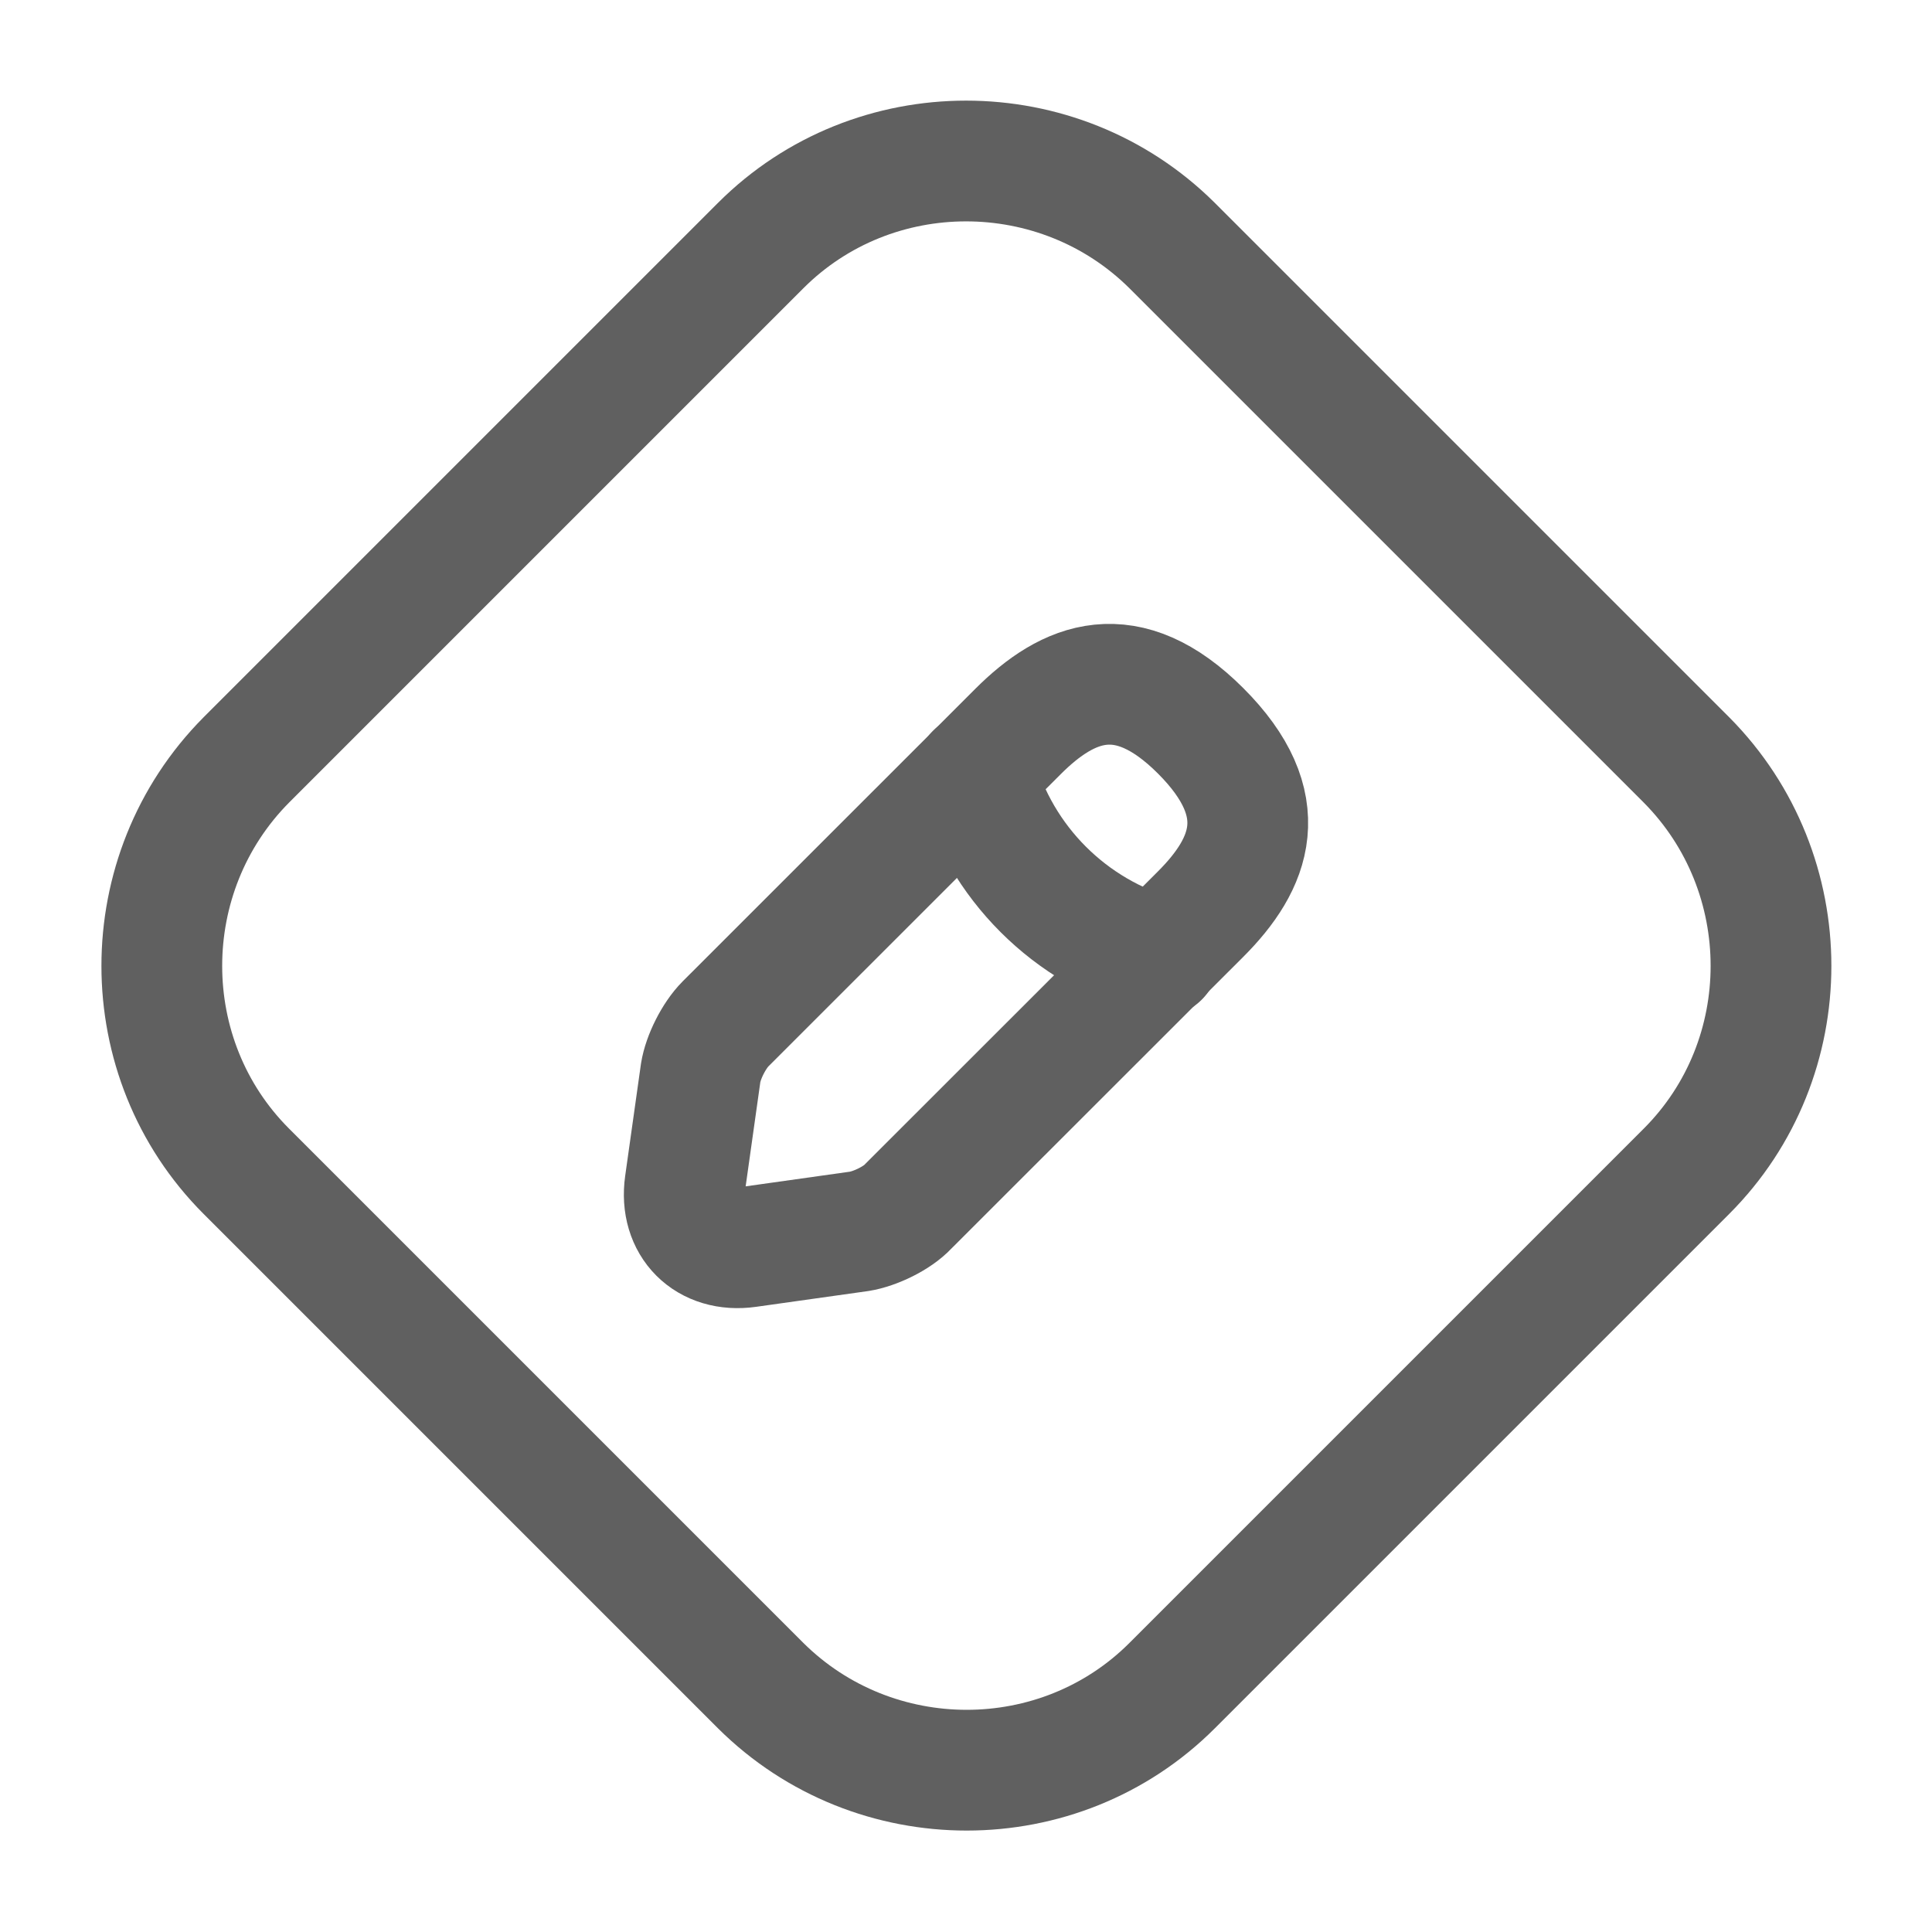
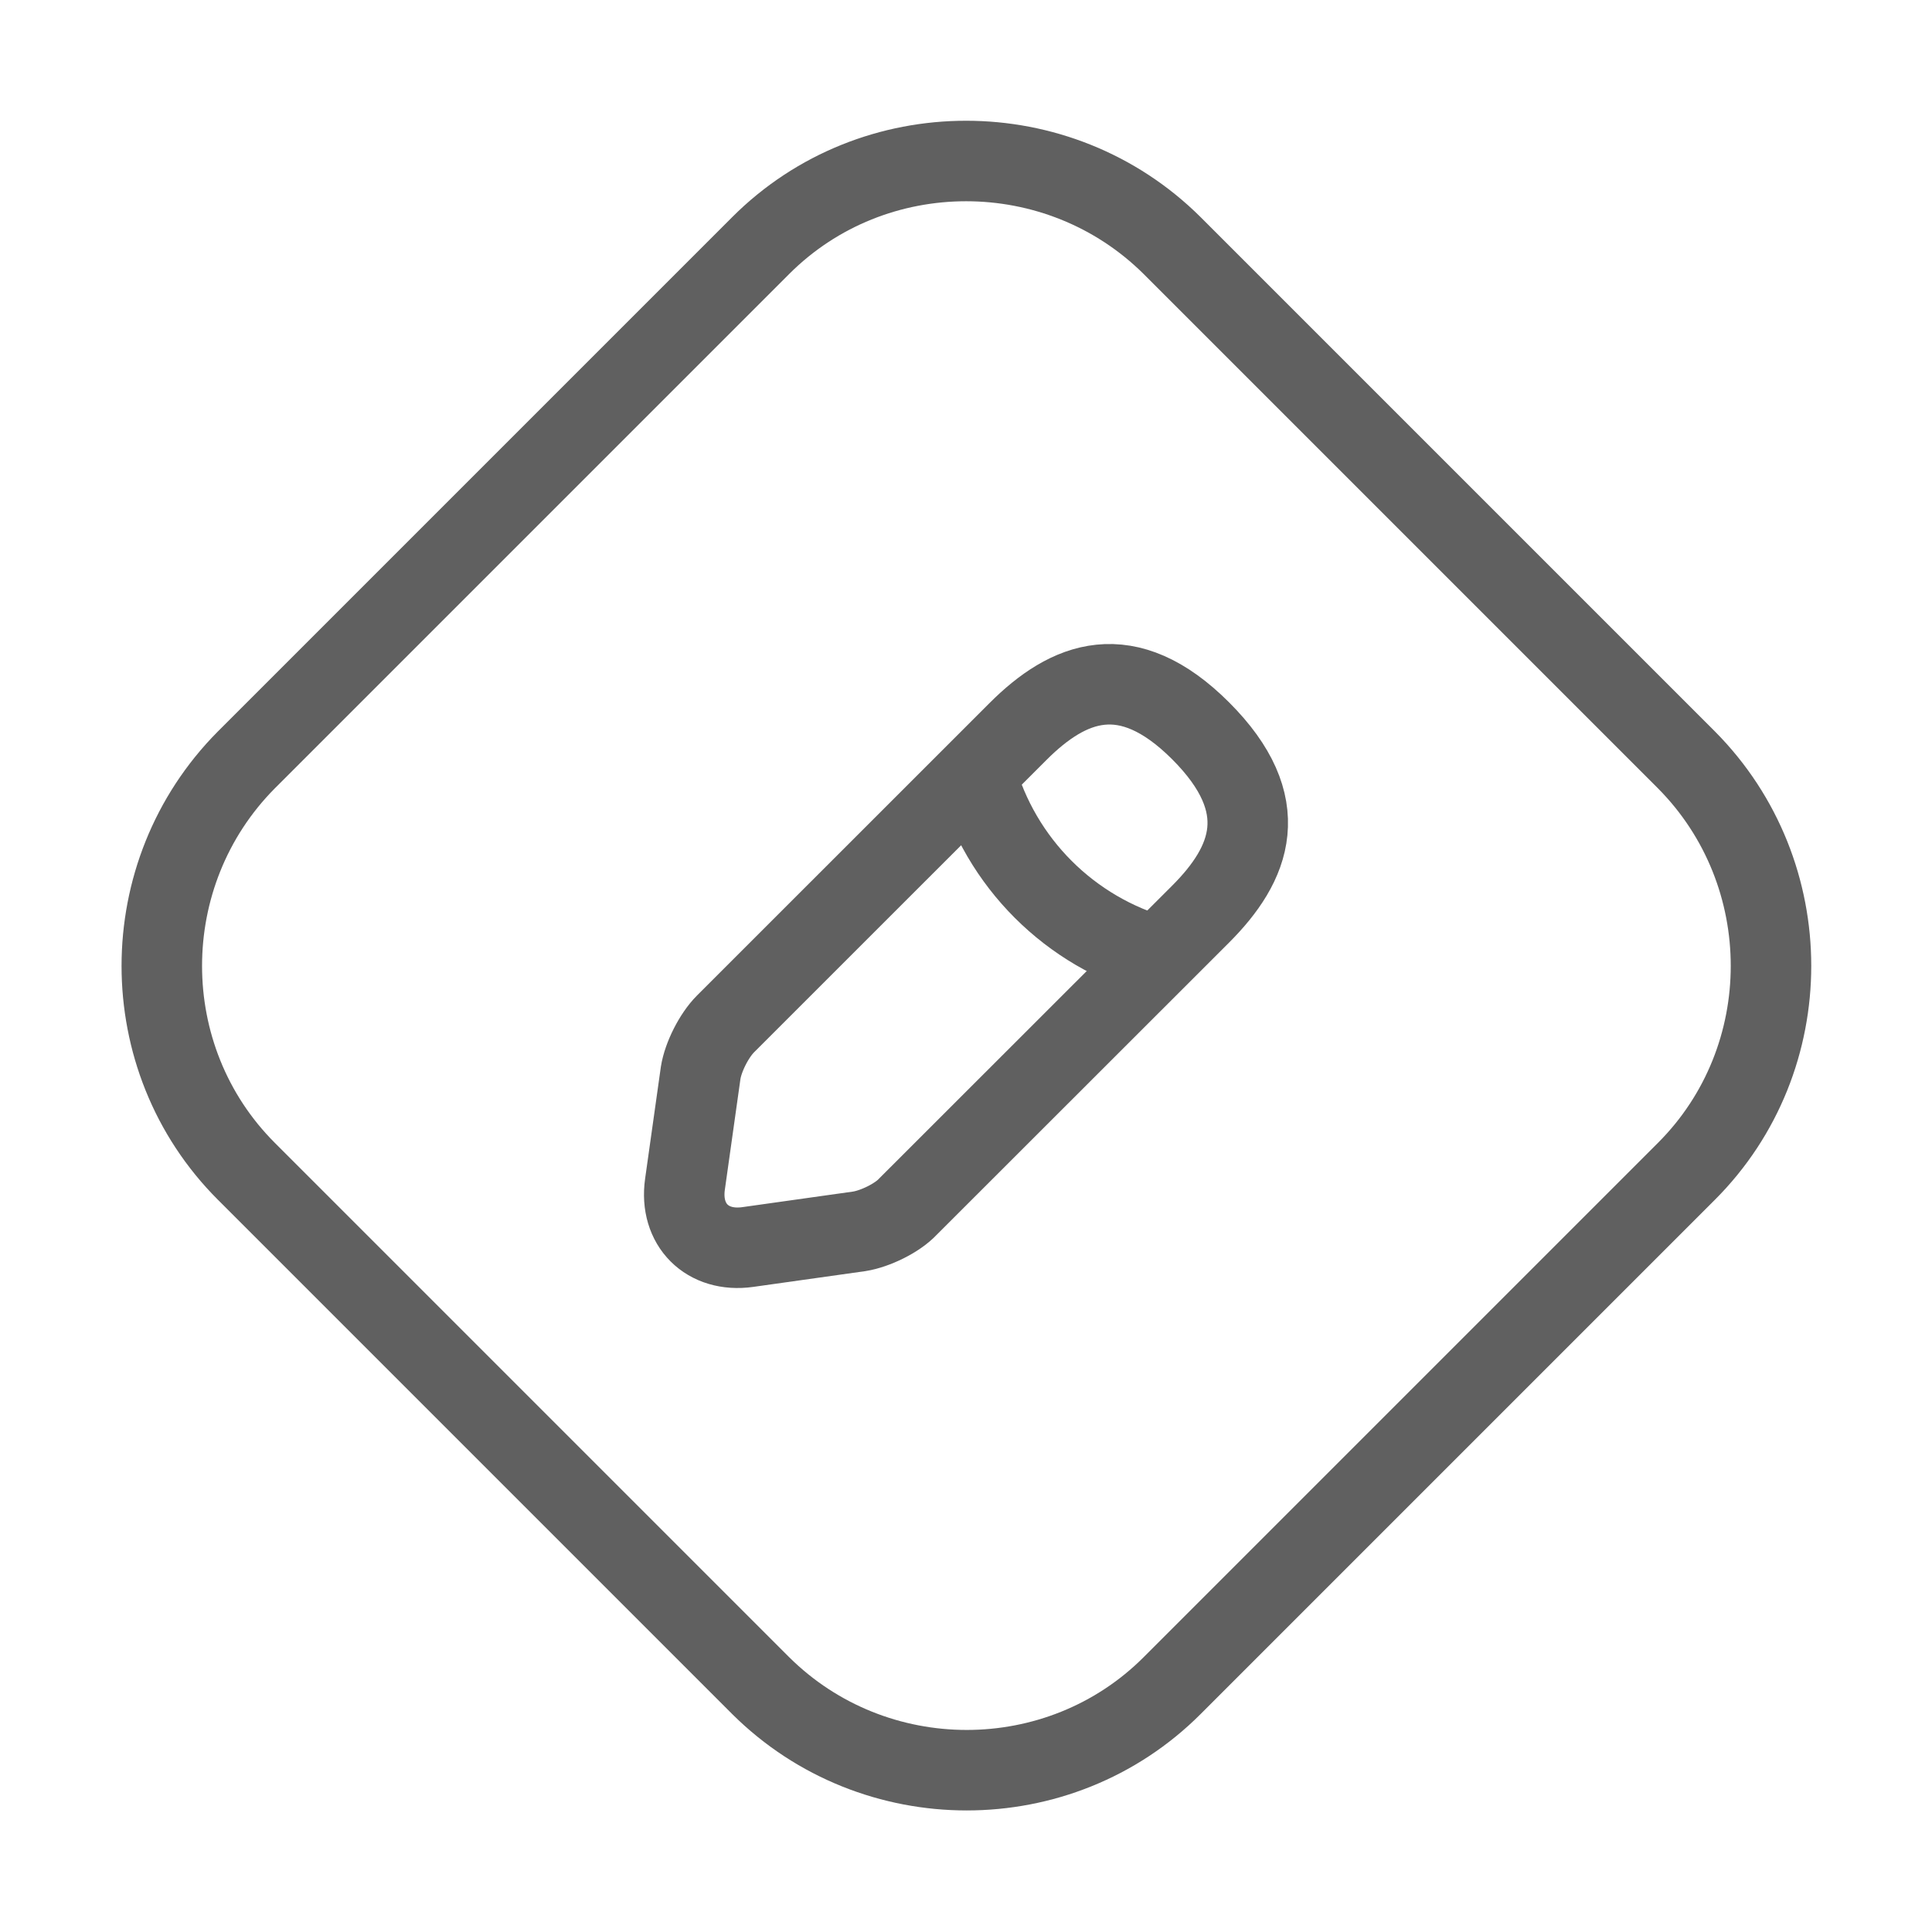
<svg xmlns="http://www.w3.org/2000/svg" width="24" height="24" viewBox="0 0 24 24" fill="none">
-   <path d="M20.95 14.55L14.56 20.94C13.16 22.34 10.86 22.34 9.45 20.94L3.06 14.55C1.66 13.15 1.66 10.85 3.06 9.44L9.45 3.05C10.85 1.65 13.15 1.65 14.56 3.05L20.95 9.44C22.35 10.85 22.35 13.15 20.95 14.55Z" stroke="#606060" stroke-width="1.5" stroke-linecap="round" stroke-linejoin="round" />
-   <path d="M12.645 9.088L9.012 12.72C8.869 12.864 8.735 13.131 8.704 13.326L8.509 14.711C8.438 15.214 8.786 15.562 9.289 15.491L10.675 15.296C10.87 15.265 11.147 15.132 11.28 14.988L14.914 11.356C15.54 10.73 15.837 10.001 14.914 9.078C14 8.165 13.271 8.462 12.645 9.088Z" stroke="#606060" stroke-width="1.5" stroke-miterlimit="10" stroke-linecap="round" stroke-linejoin="round" />
-   <path d="M12.12 9.609C12.428 10.717 13.29 11.579 14.399 11.887" stroke="#606060" stroke-width="1.5" stroke-miterlimit="10" stroke-linecap="round" stroke-linejoin="round" />
+   <path d="M20.95 14.55L14.56 20.94C13.16 22.34 10.86 22.34 9.45 20.94L3.06 14.55C1.66 13.15 1.66 10.85 3.06 9.44L9.45 3.05C10.85 1.65 13.15 1.65 14.56 3.05L20.95 9.44C22.35 10.85 22.35 13.15 20.95 14.55Z" stroke="#606060" strokeWidth="1.5" strokeLinecap="round" strokeLinejoin="round" />
+   <path d="M12.645 9.088L9.012 12.72C8.869 12.864 8.735 13.131 8.704 13.326L8.509 14.711C8.438 15.214 8.786 15.562 9.289 15.491L10.675 15.296C10.87 15.265 11.147 15.132 11.28 14.988L14.914 11.356C15.54 10.73 15.837 10.001 14.914 9.078C14 8.165 13.271 8.462 12.645 9.088Z" stroke="#606060" strokeWidth="1.5" stroke-miterlimit="10" strokeLinecap="round" strokeLinejoin="round" />
+   <path d="M12.12 9.609C12.428 10.717 13.29 11.579 14.399 11.887" stroke="#606060" strokeWidth="1.5" stroke-miterlimit="10" strokeLinecap="round" strokeLinejoin="round" />
</svg>
